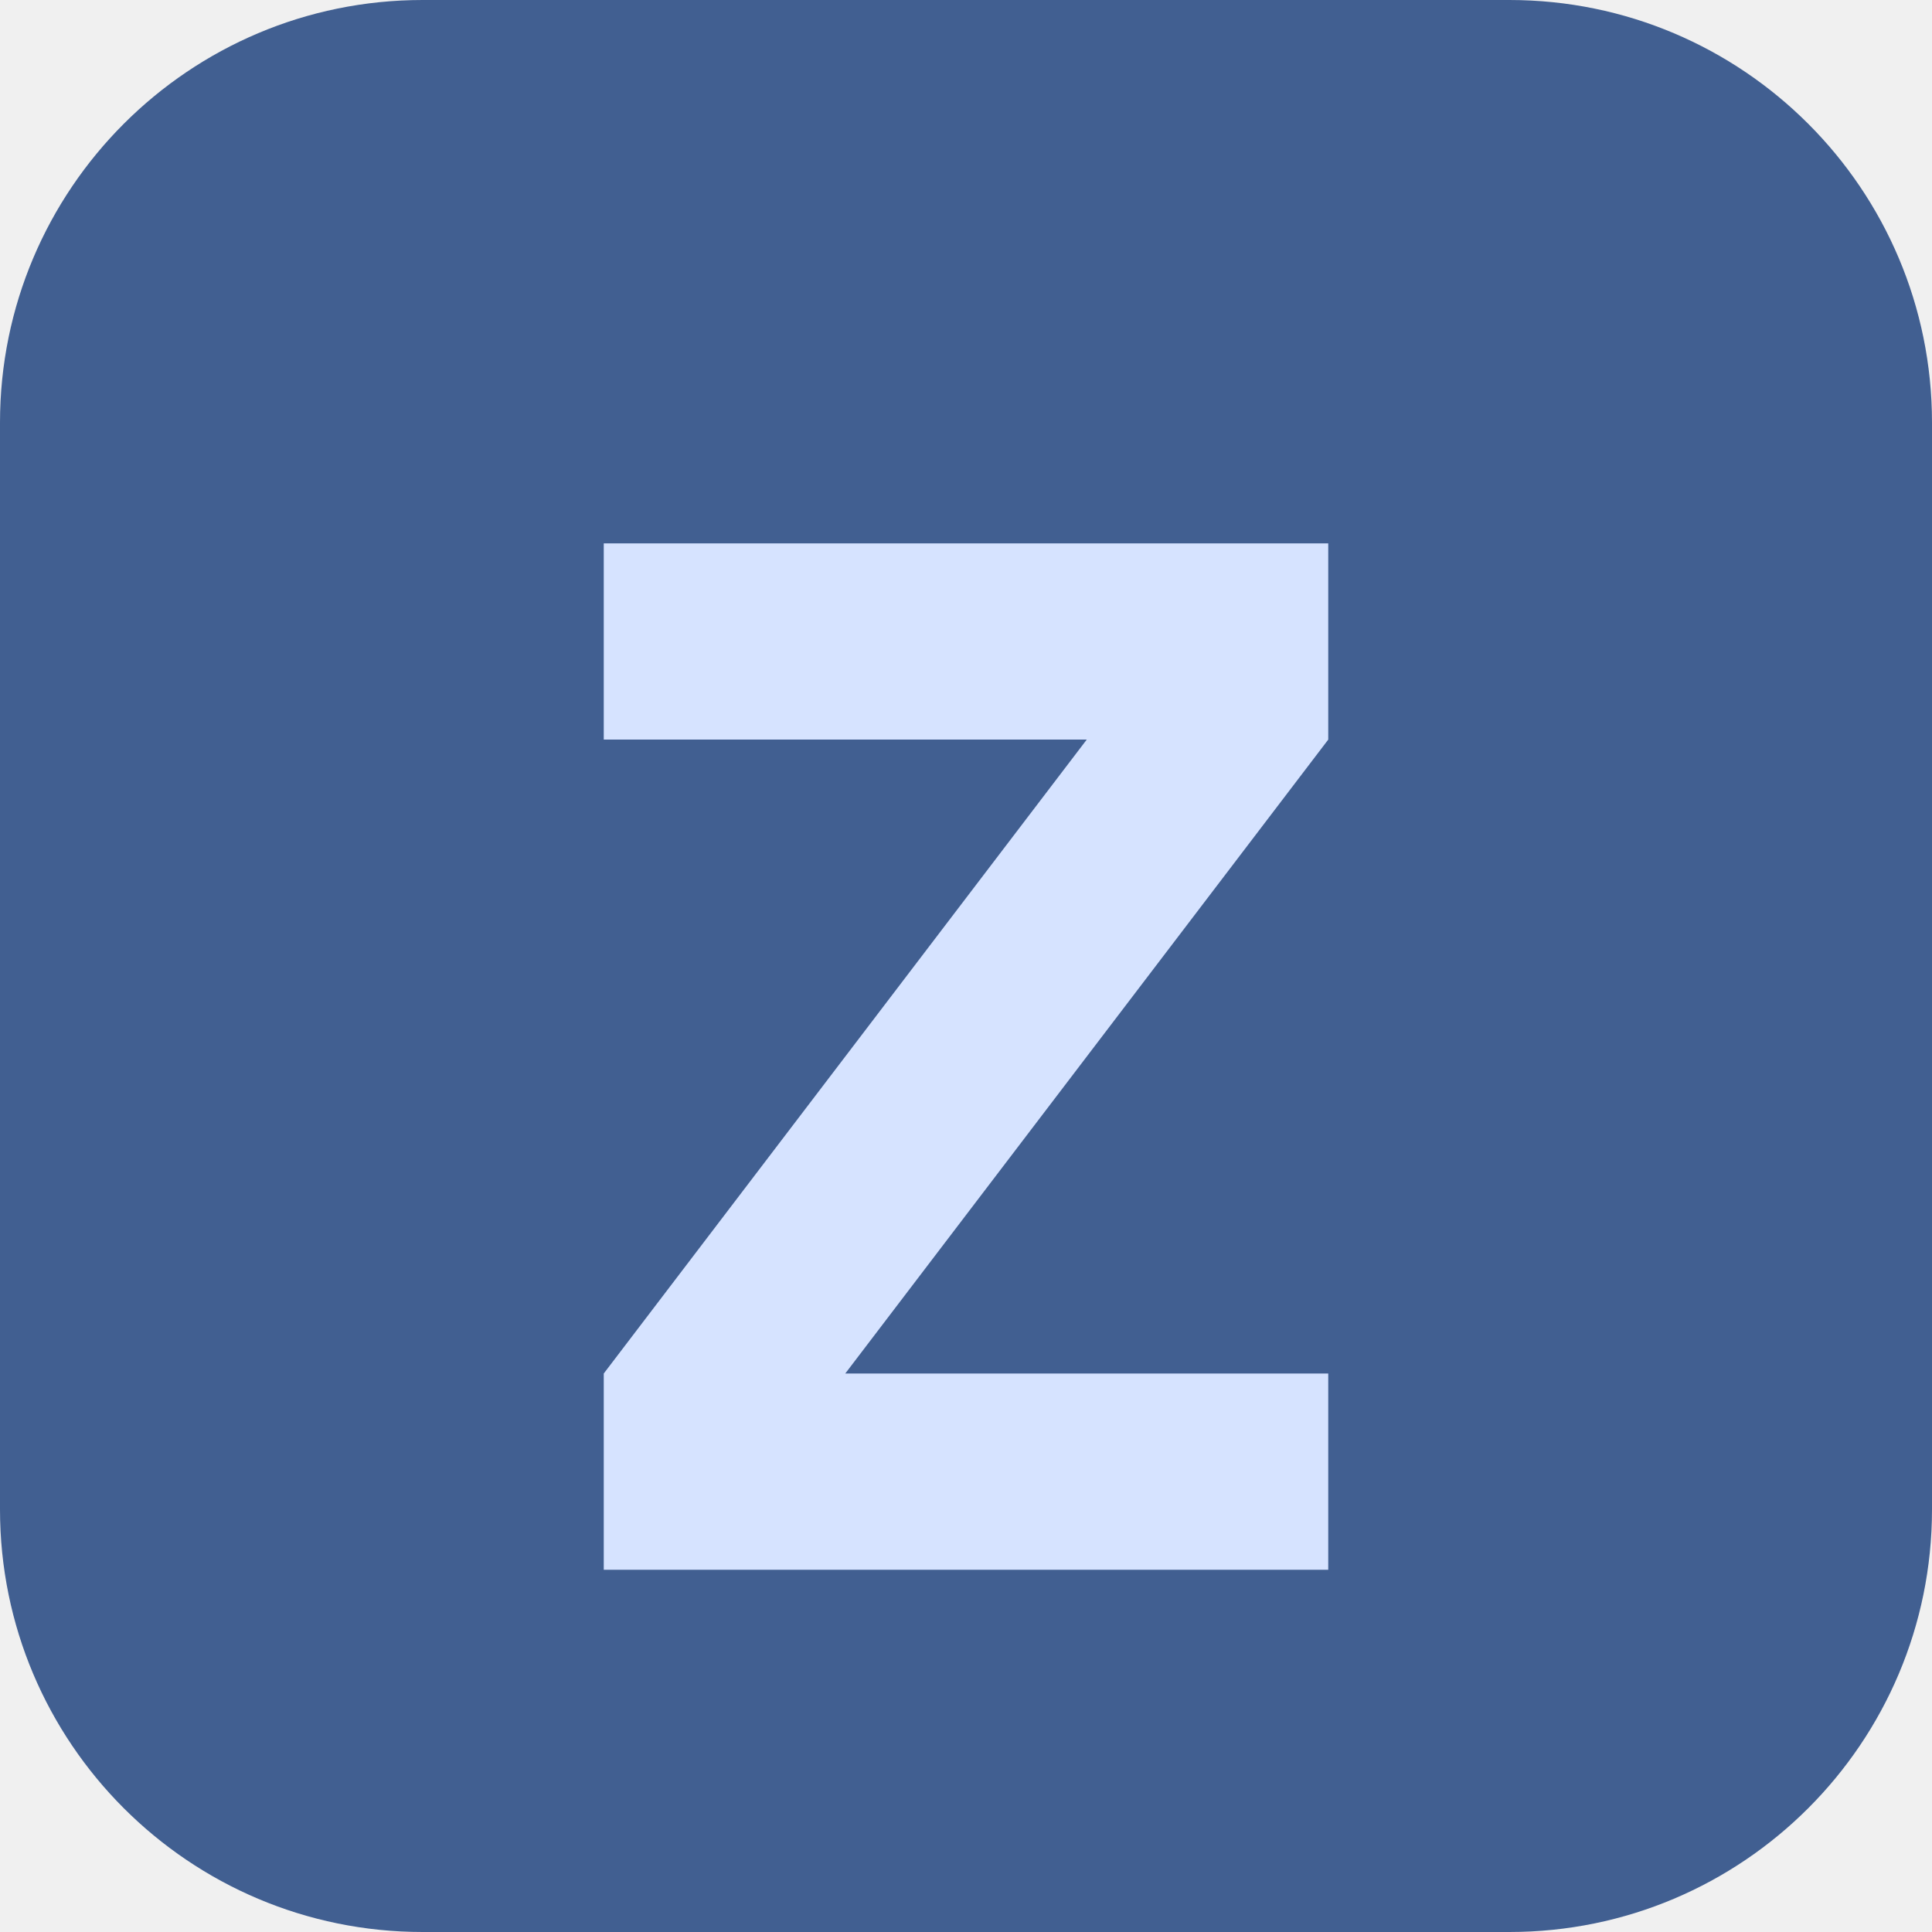
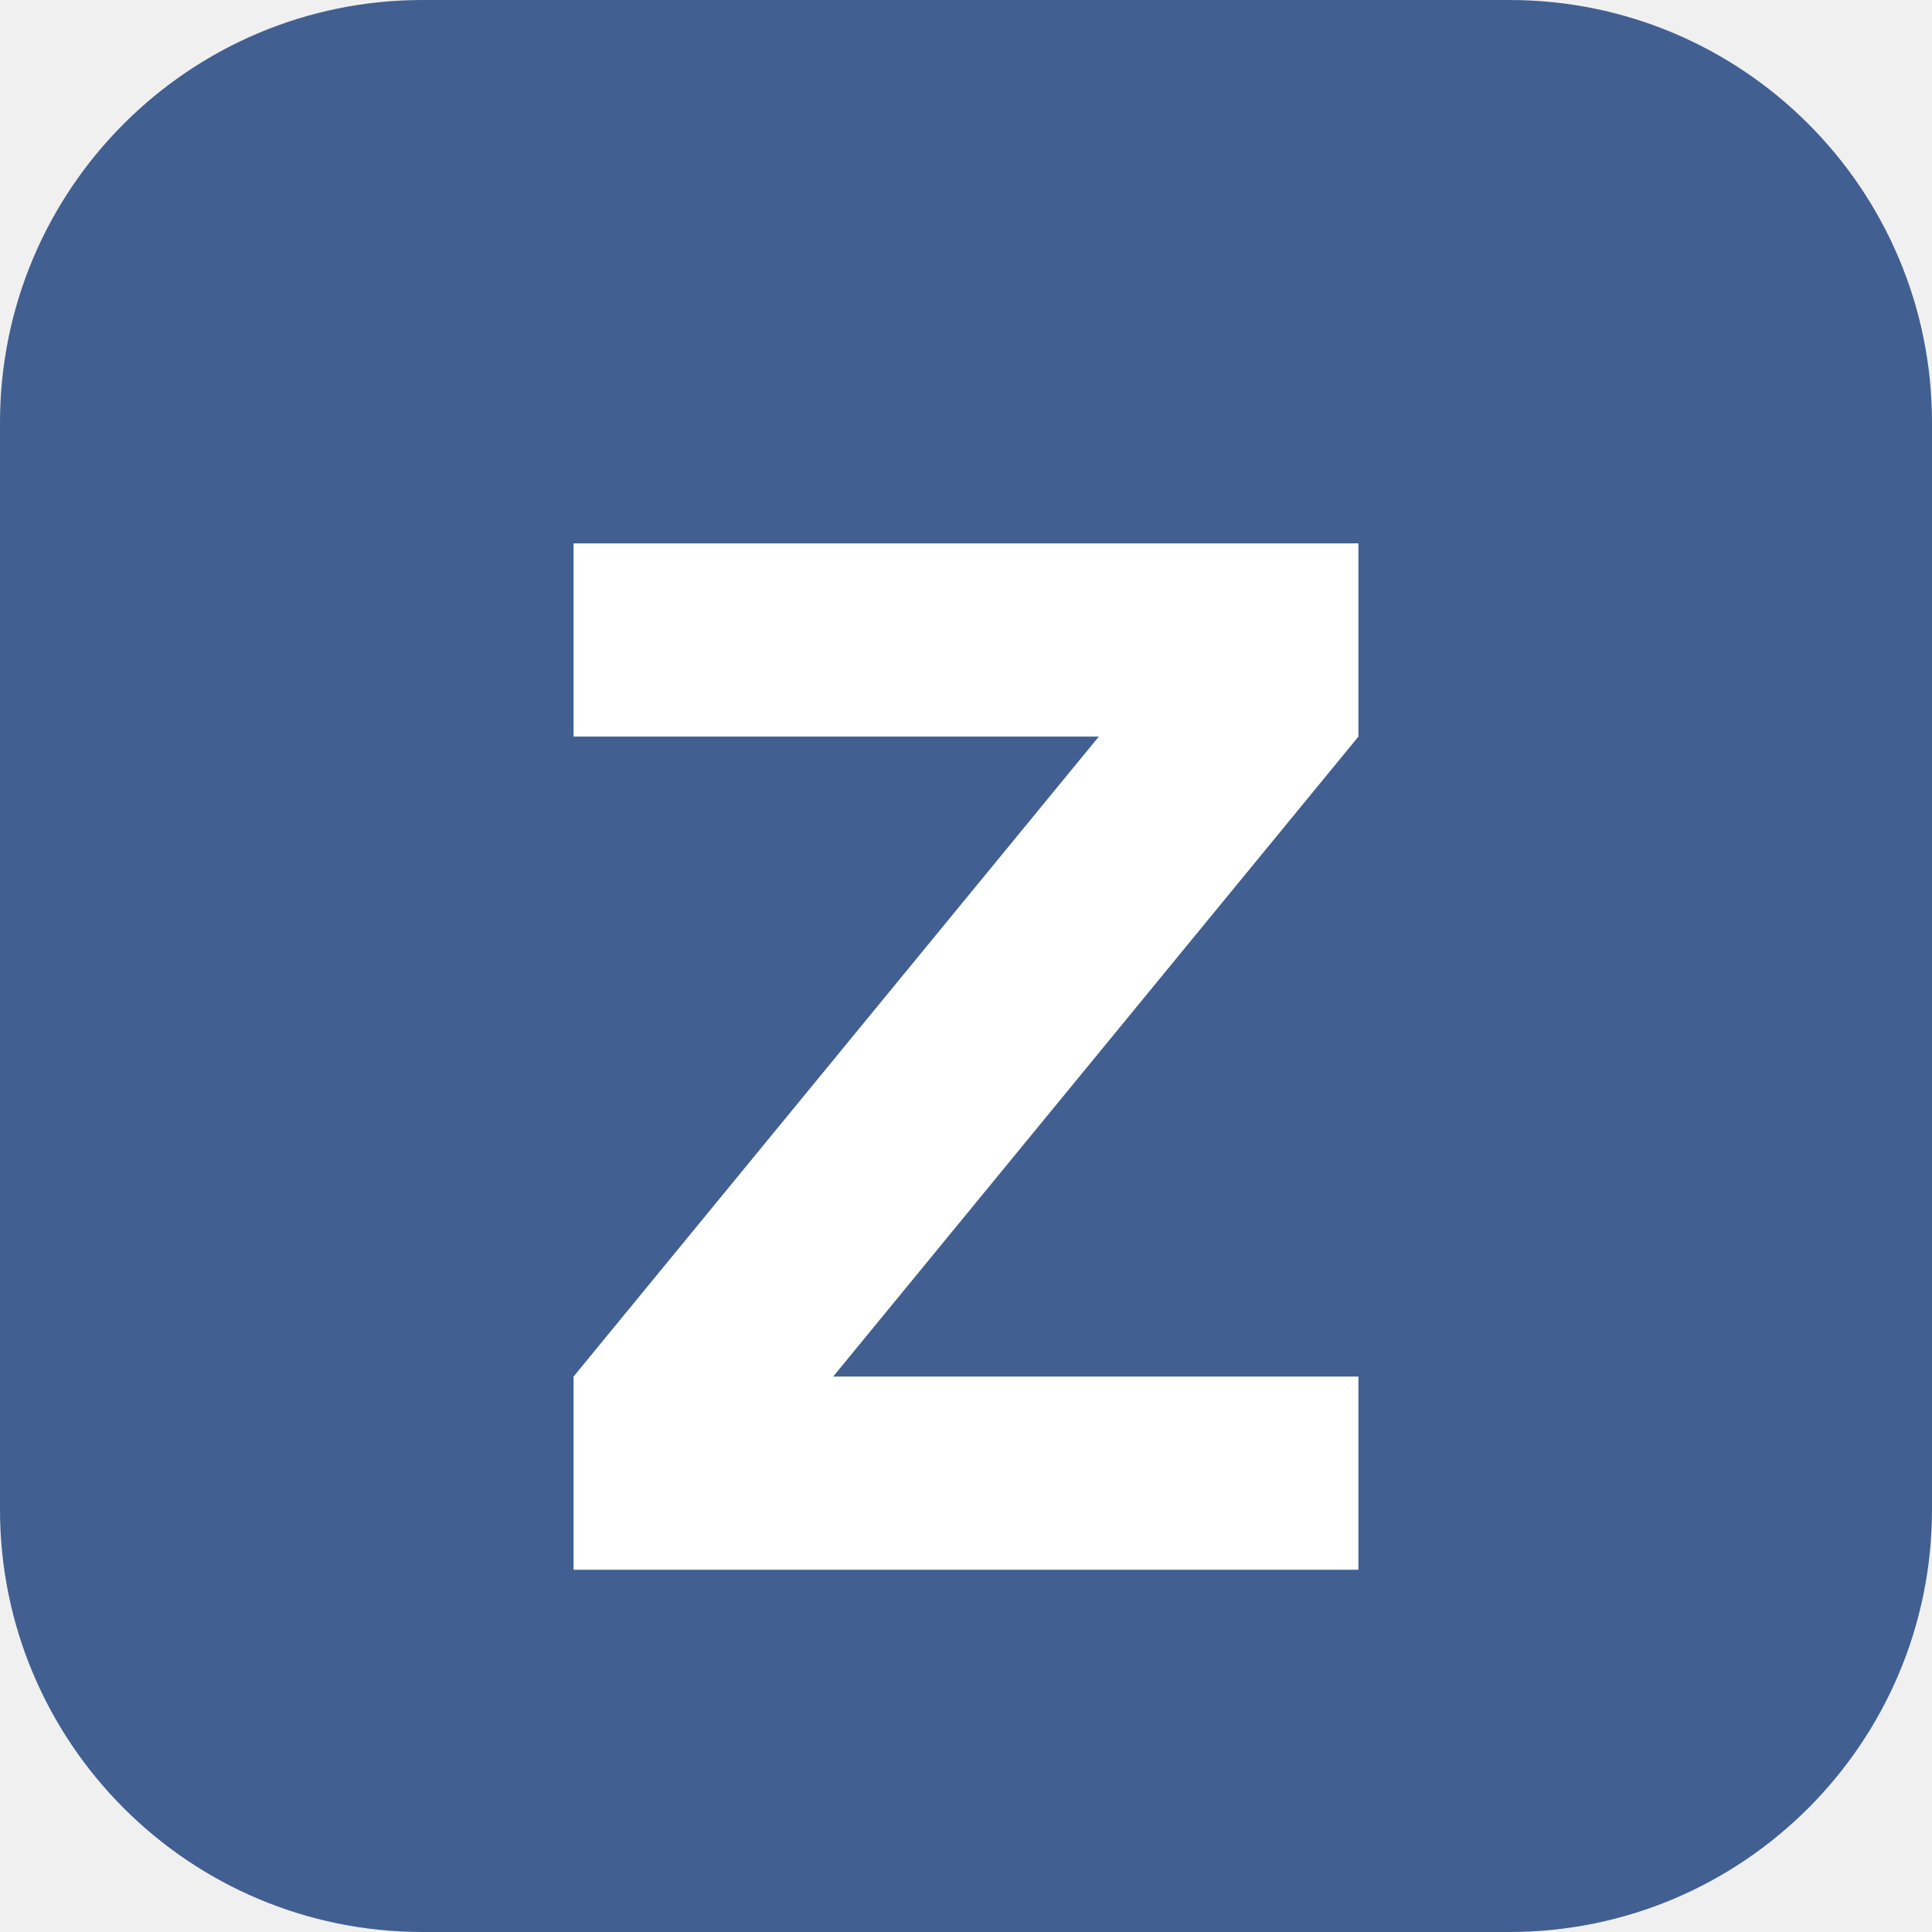
- <svg xmlns="http://www.w3.org/2000/svg" viewBox="0 0 64 64" role="img" aria-label="Zachary Lockhart">
+ <svg xmlns="http://www.w3.org/2000/svg" viewBox="0 0 64 64" role="img" aria-label="Zachary Lockhart monogram">
  <rect width="64" height="64" rx="14" fill="#415F91" />
-   <path d="M20 18h24v6.5L28 45.5h16V52H20v-6.5L36 24.5H20z" fill="#D6E3FF" />
+   <path d="M19 18h26v6.4L27.6 45.6H45V52H19v-6.4L36.4 24.4H19z" fill="#FFFFFF" />
</svg>
